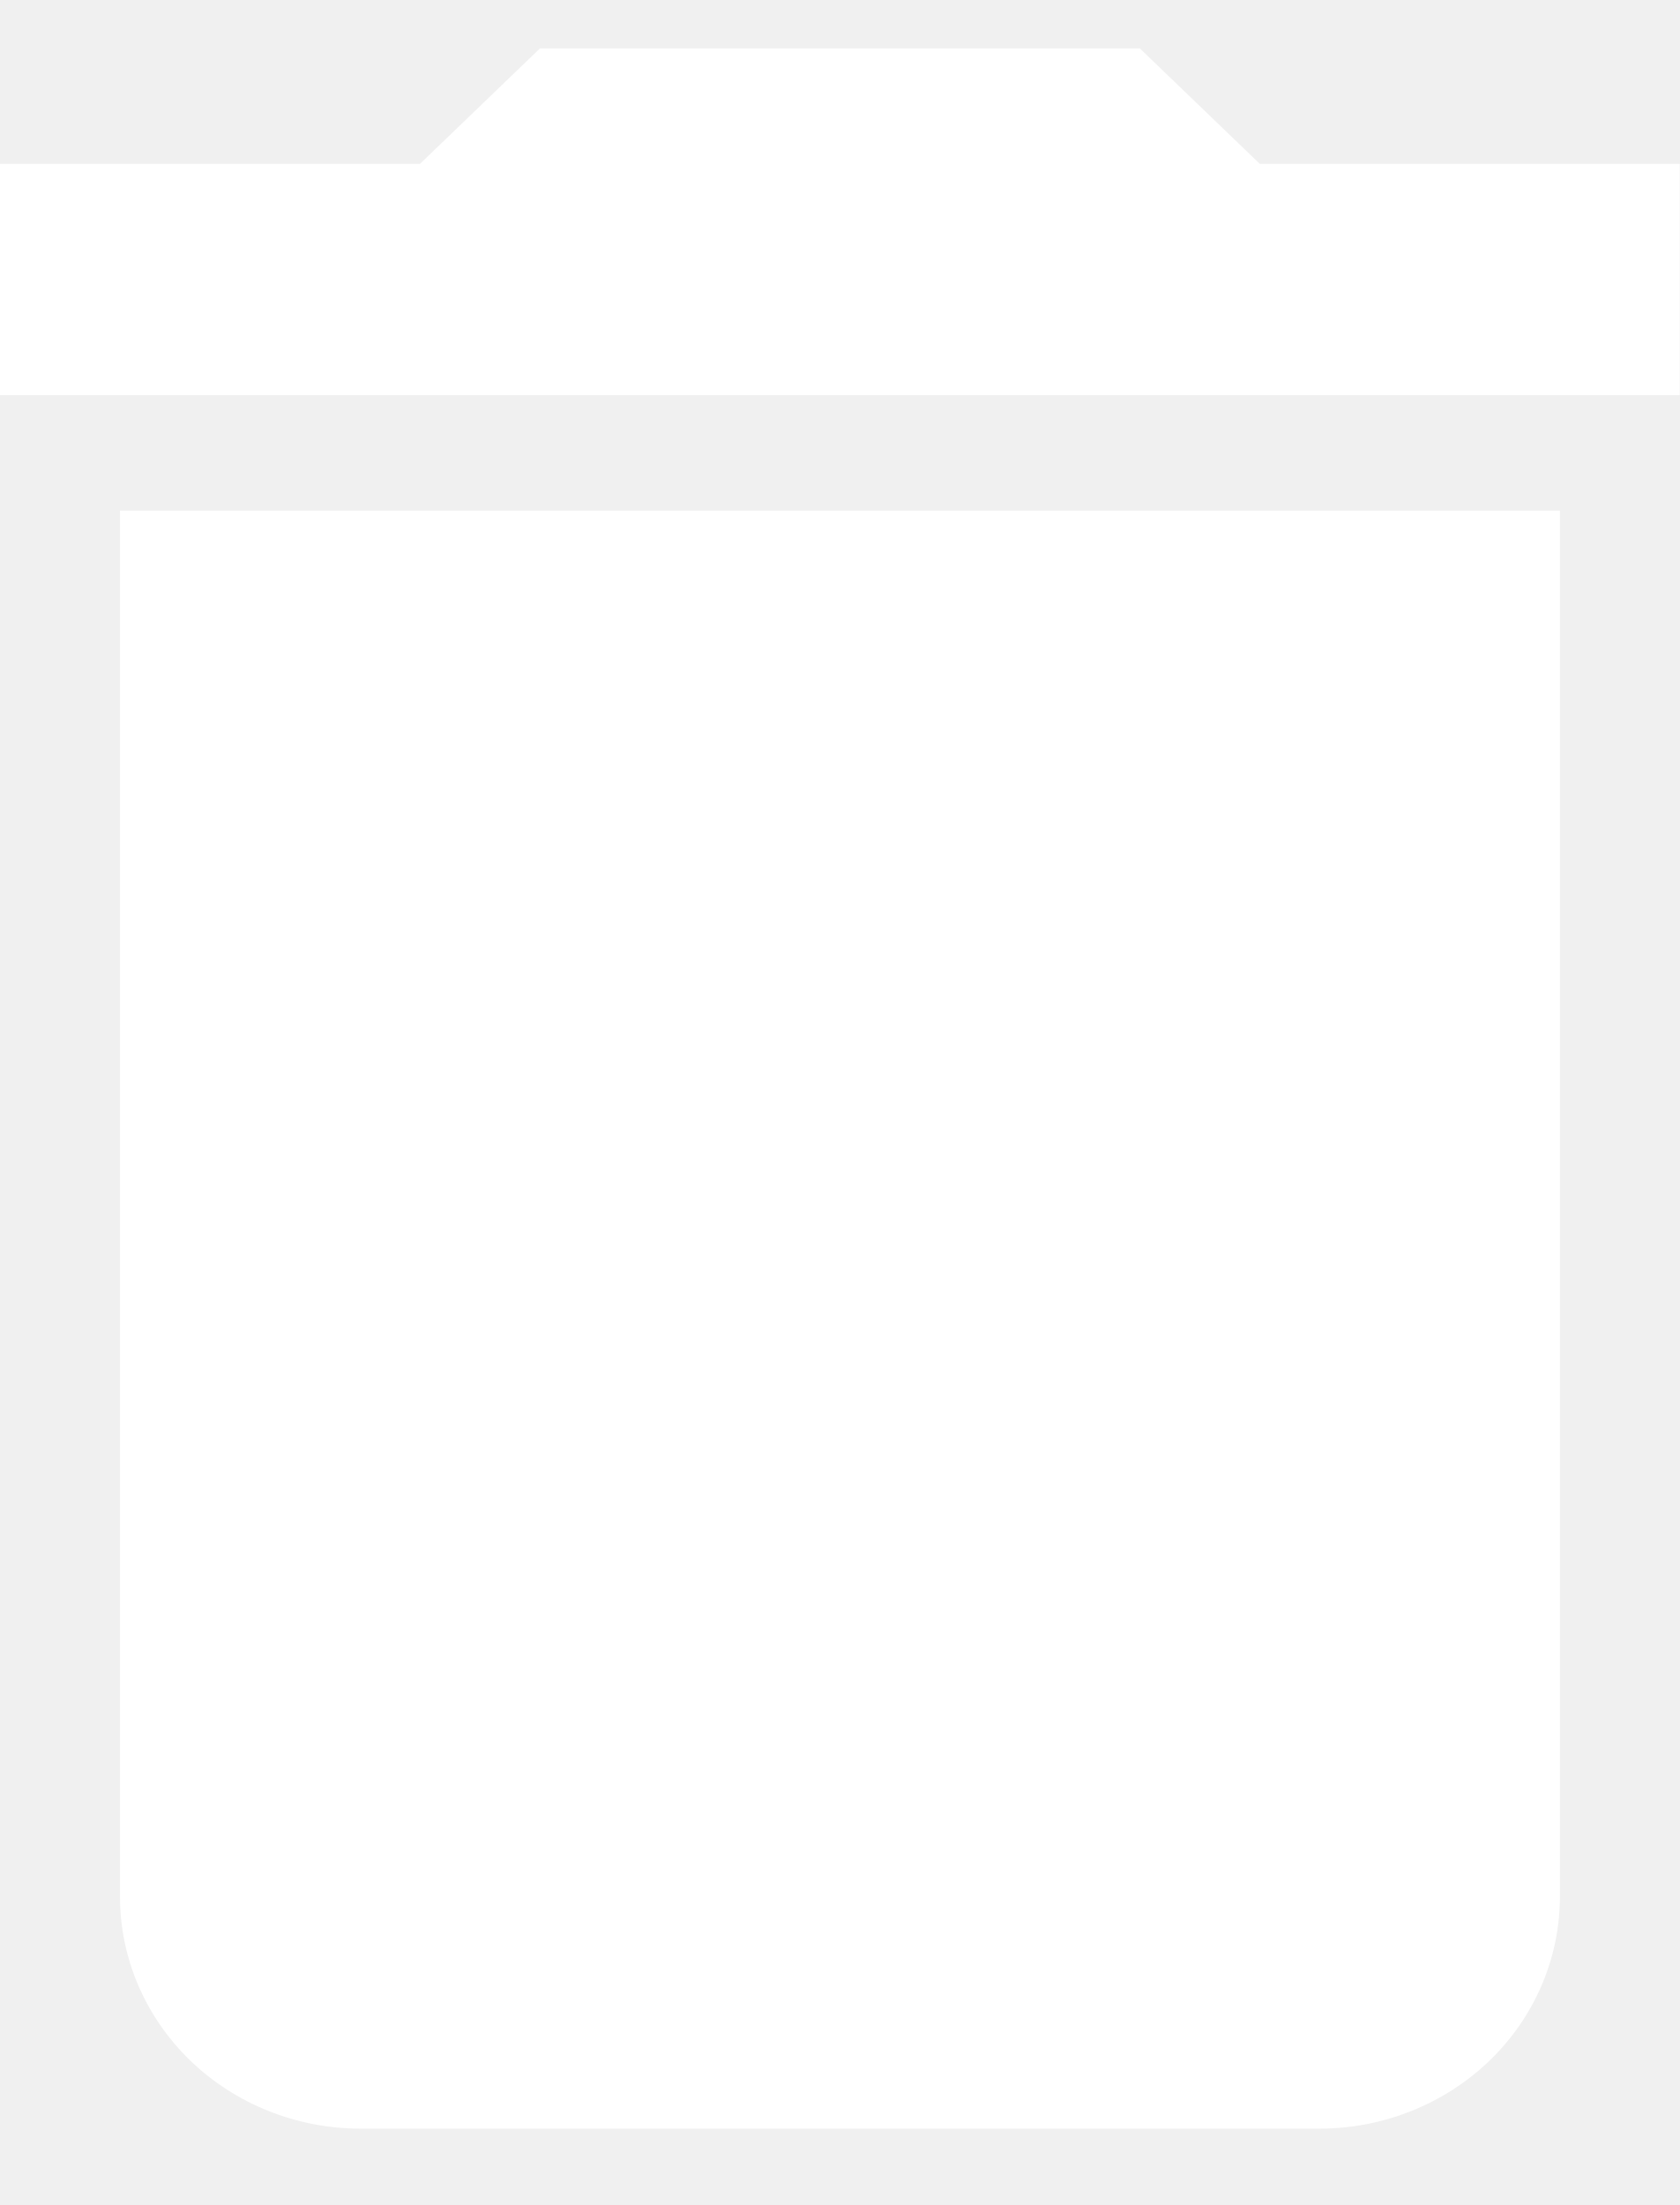
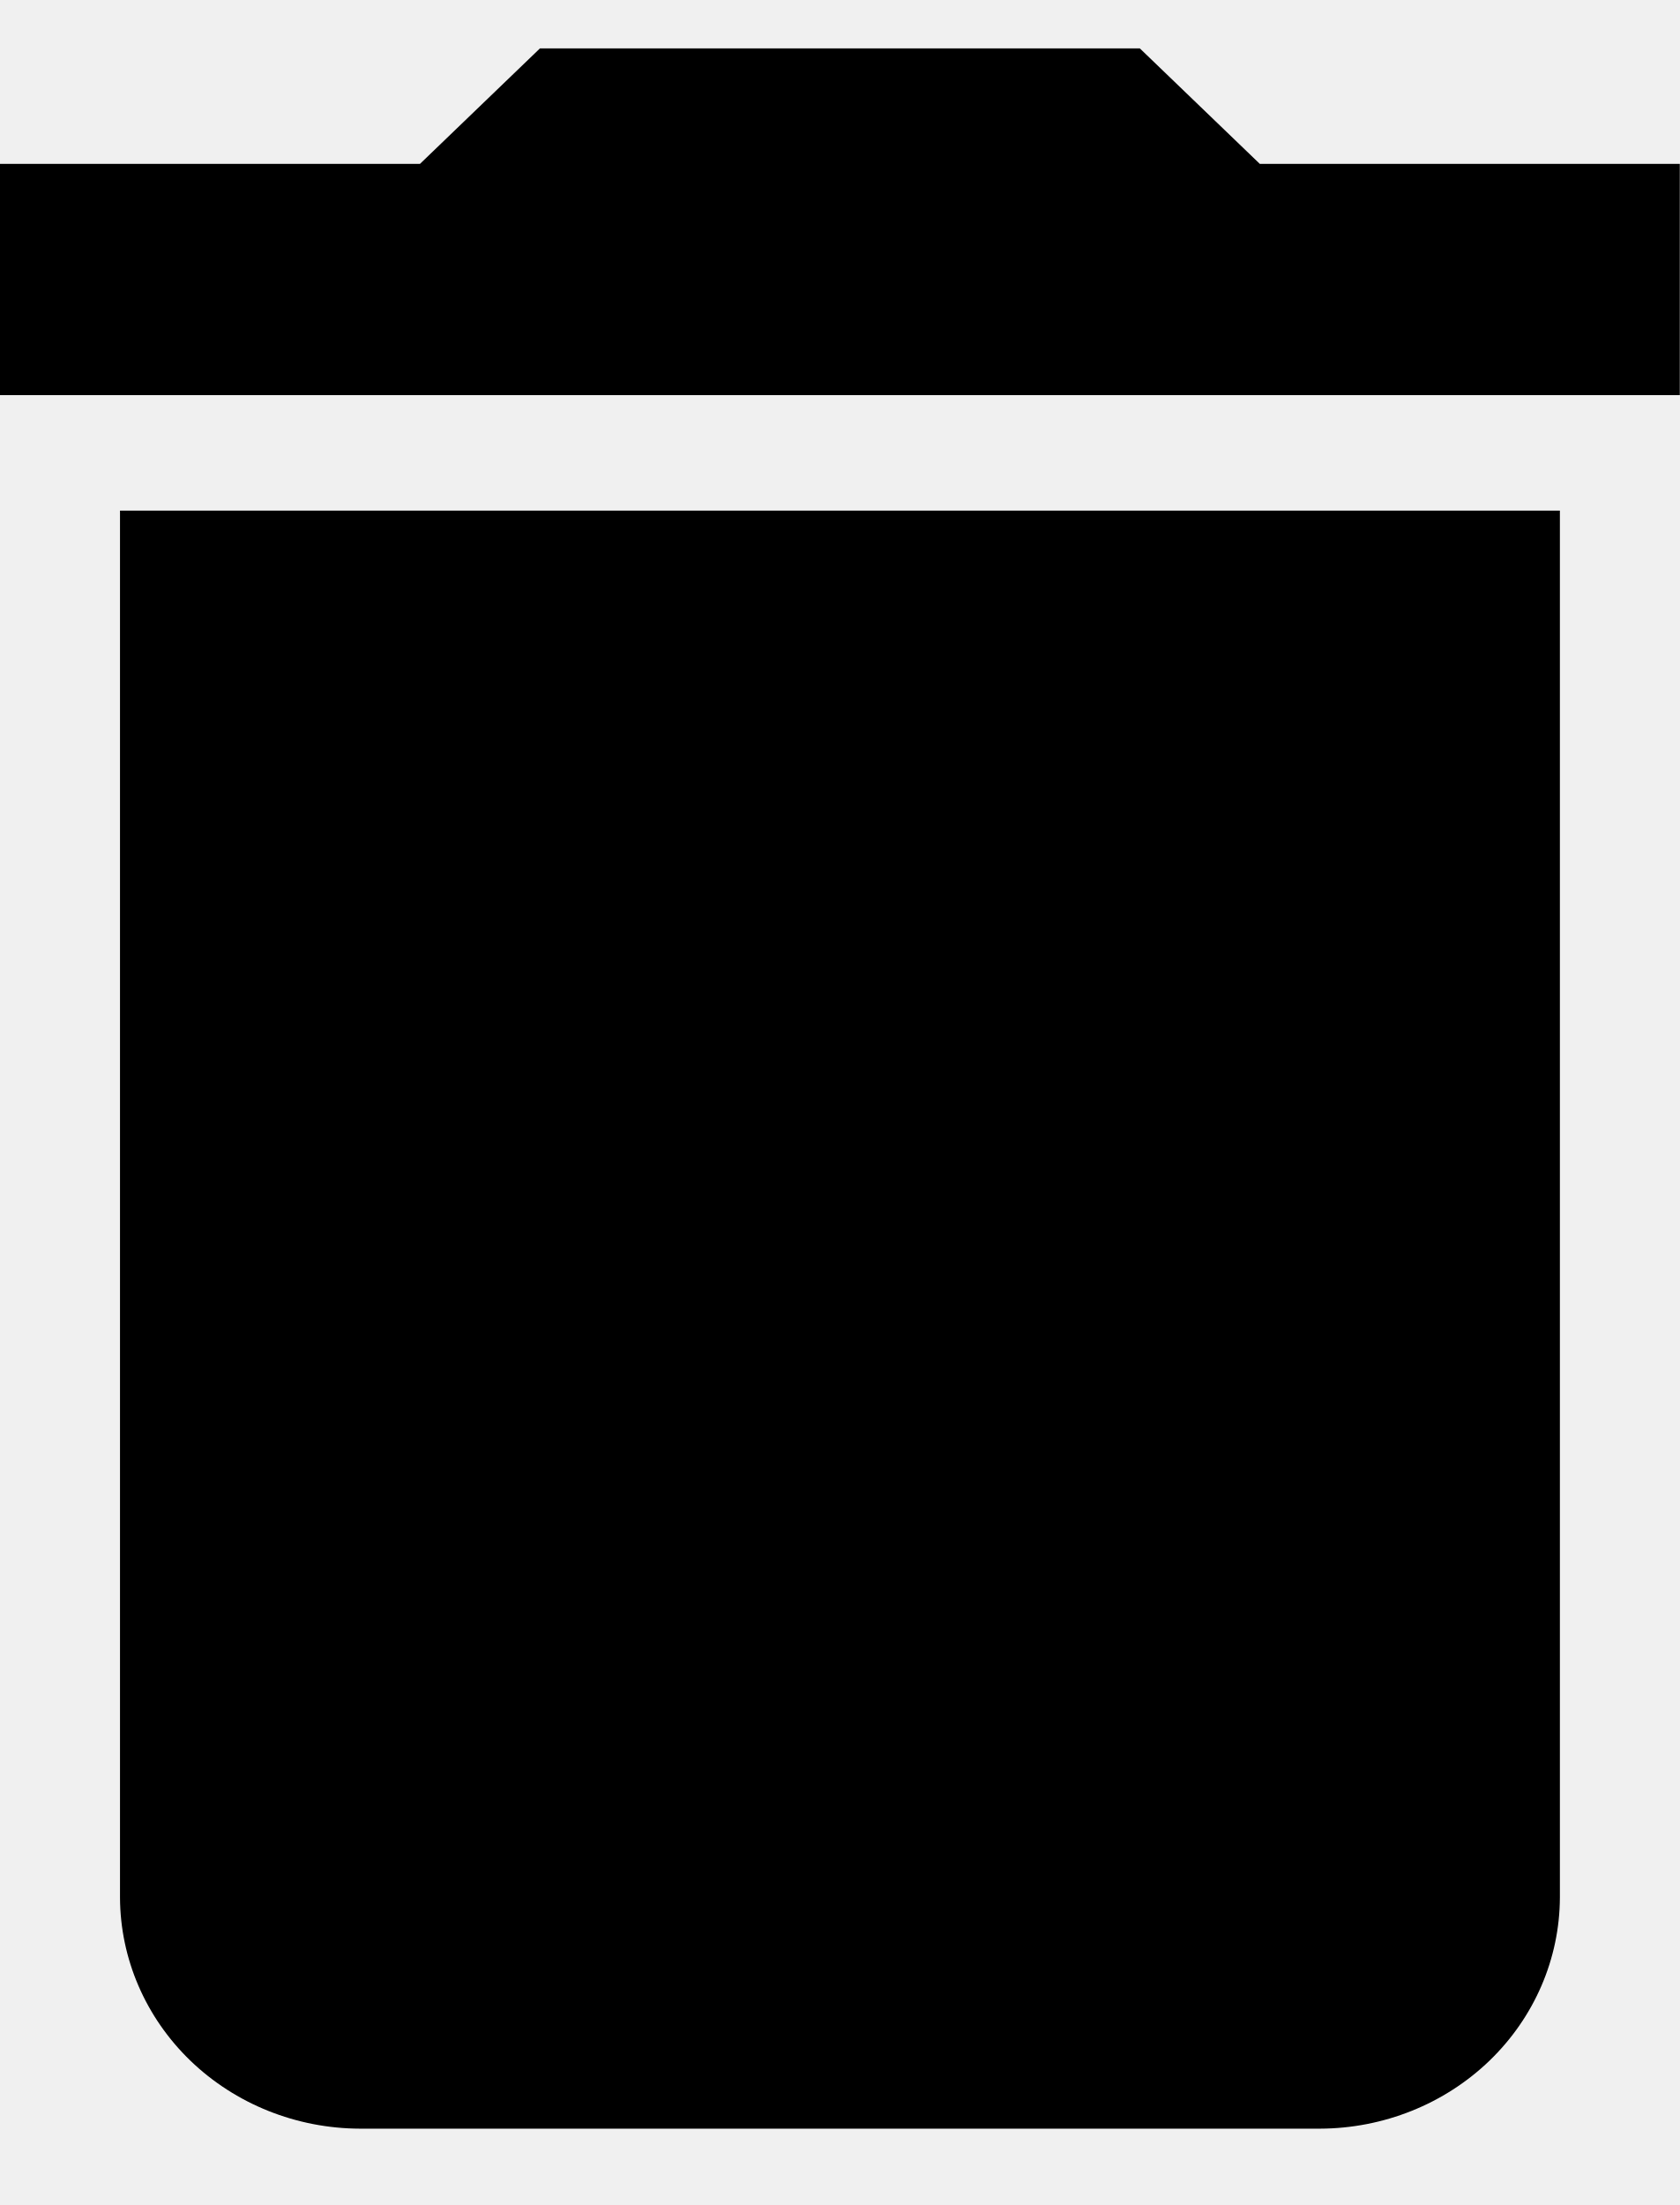
<svg xmlns="http://www.w3.org/2000/svg" width="16" height="21" viewBox="0 0 16 21" fill="none">
-   <path d="M1.143 18.071C1.145 18.654 1.386 19.213 1.814 19.626C2.243 20.039 2.823 20.271 3.429 20.273H12.572C13.178 20.271 13.758 20.039 14.187 19.626C14.615 19.213 14.856 18.654 14.858 18.071V4.863H1.143V18.071ZM16 1.561H12L10.857 0.461H5.143L4 1.561H0V3.763H16V1.561Z" fill="white" />
+   <path d="M1.143 18.071C1.145 18.654 1.386 19.213 1.814 19.626C2.243 20.039 2.823 20.271 3.429 20.273H12.572C13.178 20.271 13.758 20.039 14.187 19.626C14.615 19.213 14.856 18.654 14.858 18.071V4.863H1.143V18.071ZM16 1.561H12L10.857 0.461H5.143L4 1.561H0V3.763H16V1.561Z" fill="black" />
</svg>
